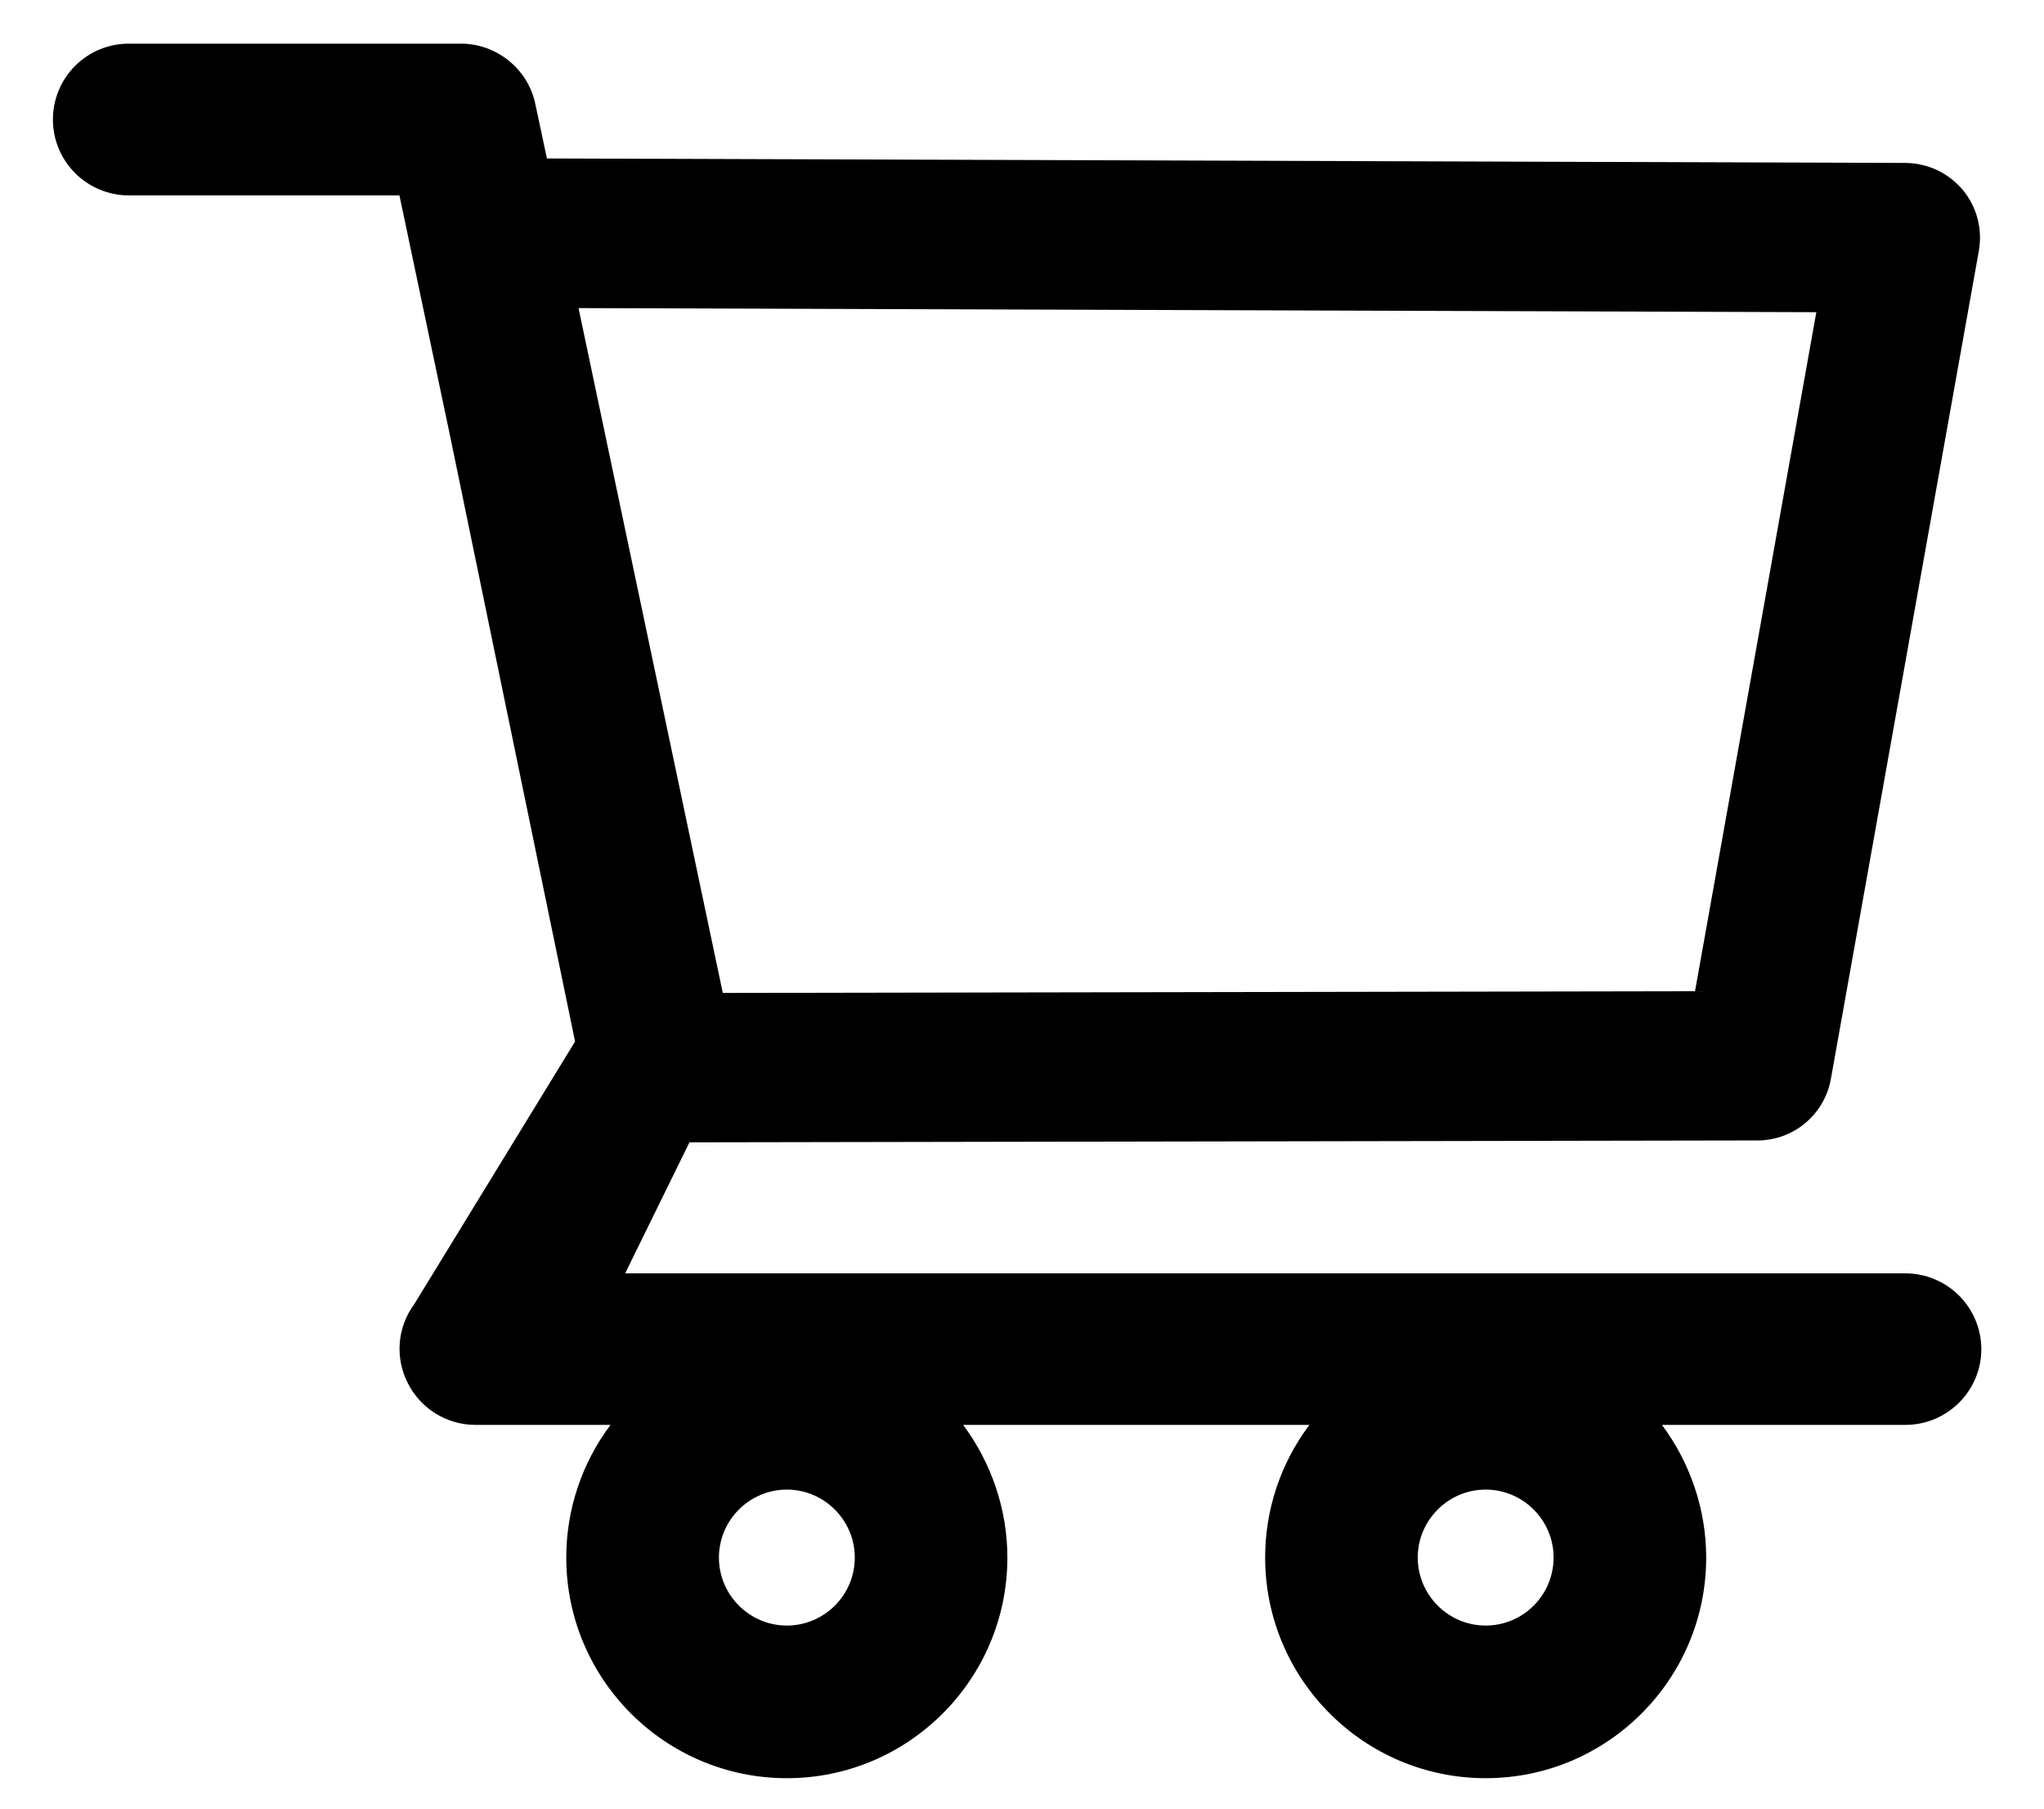
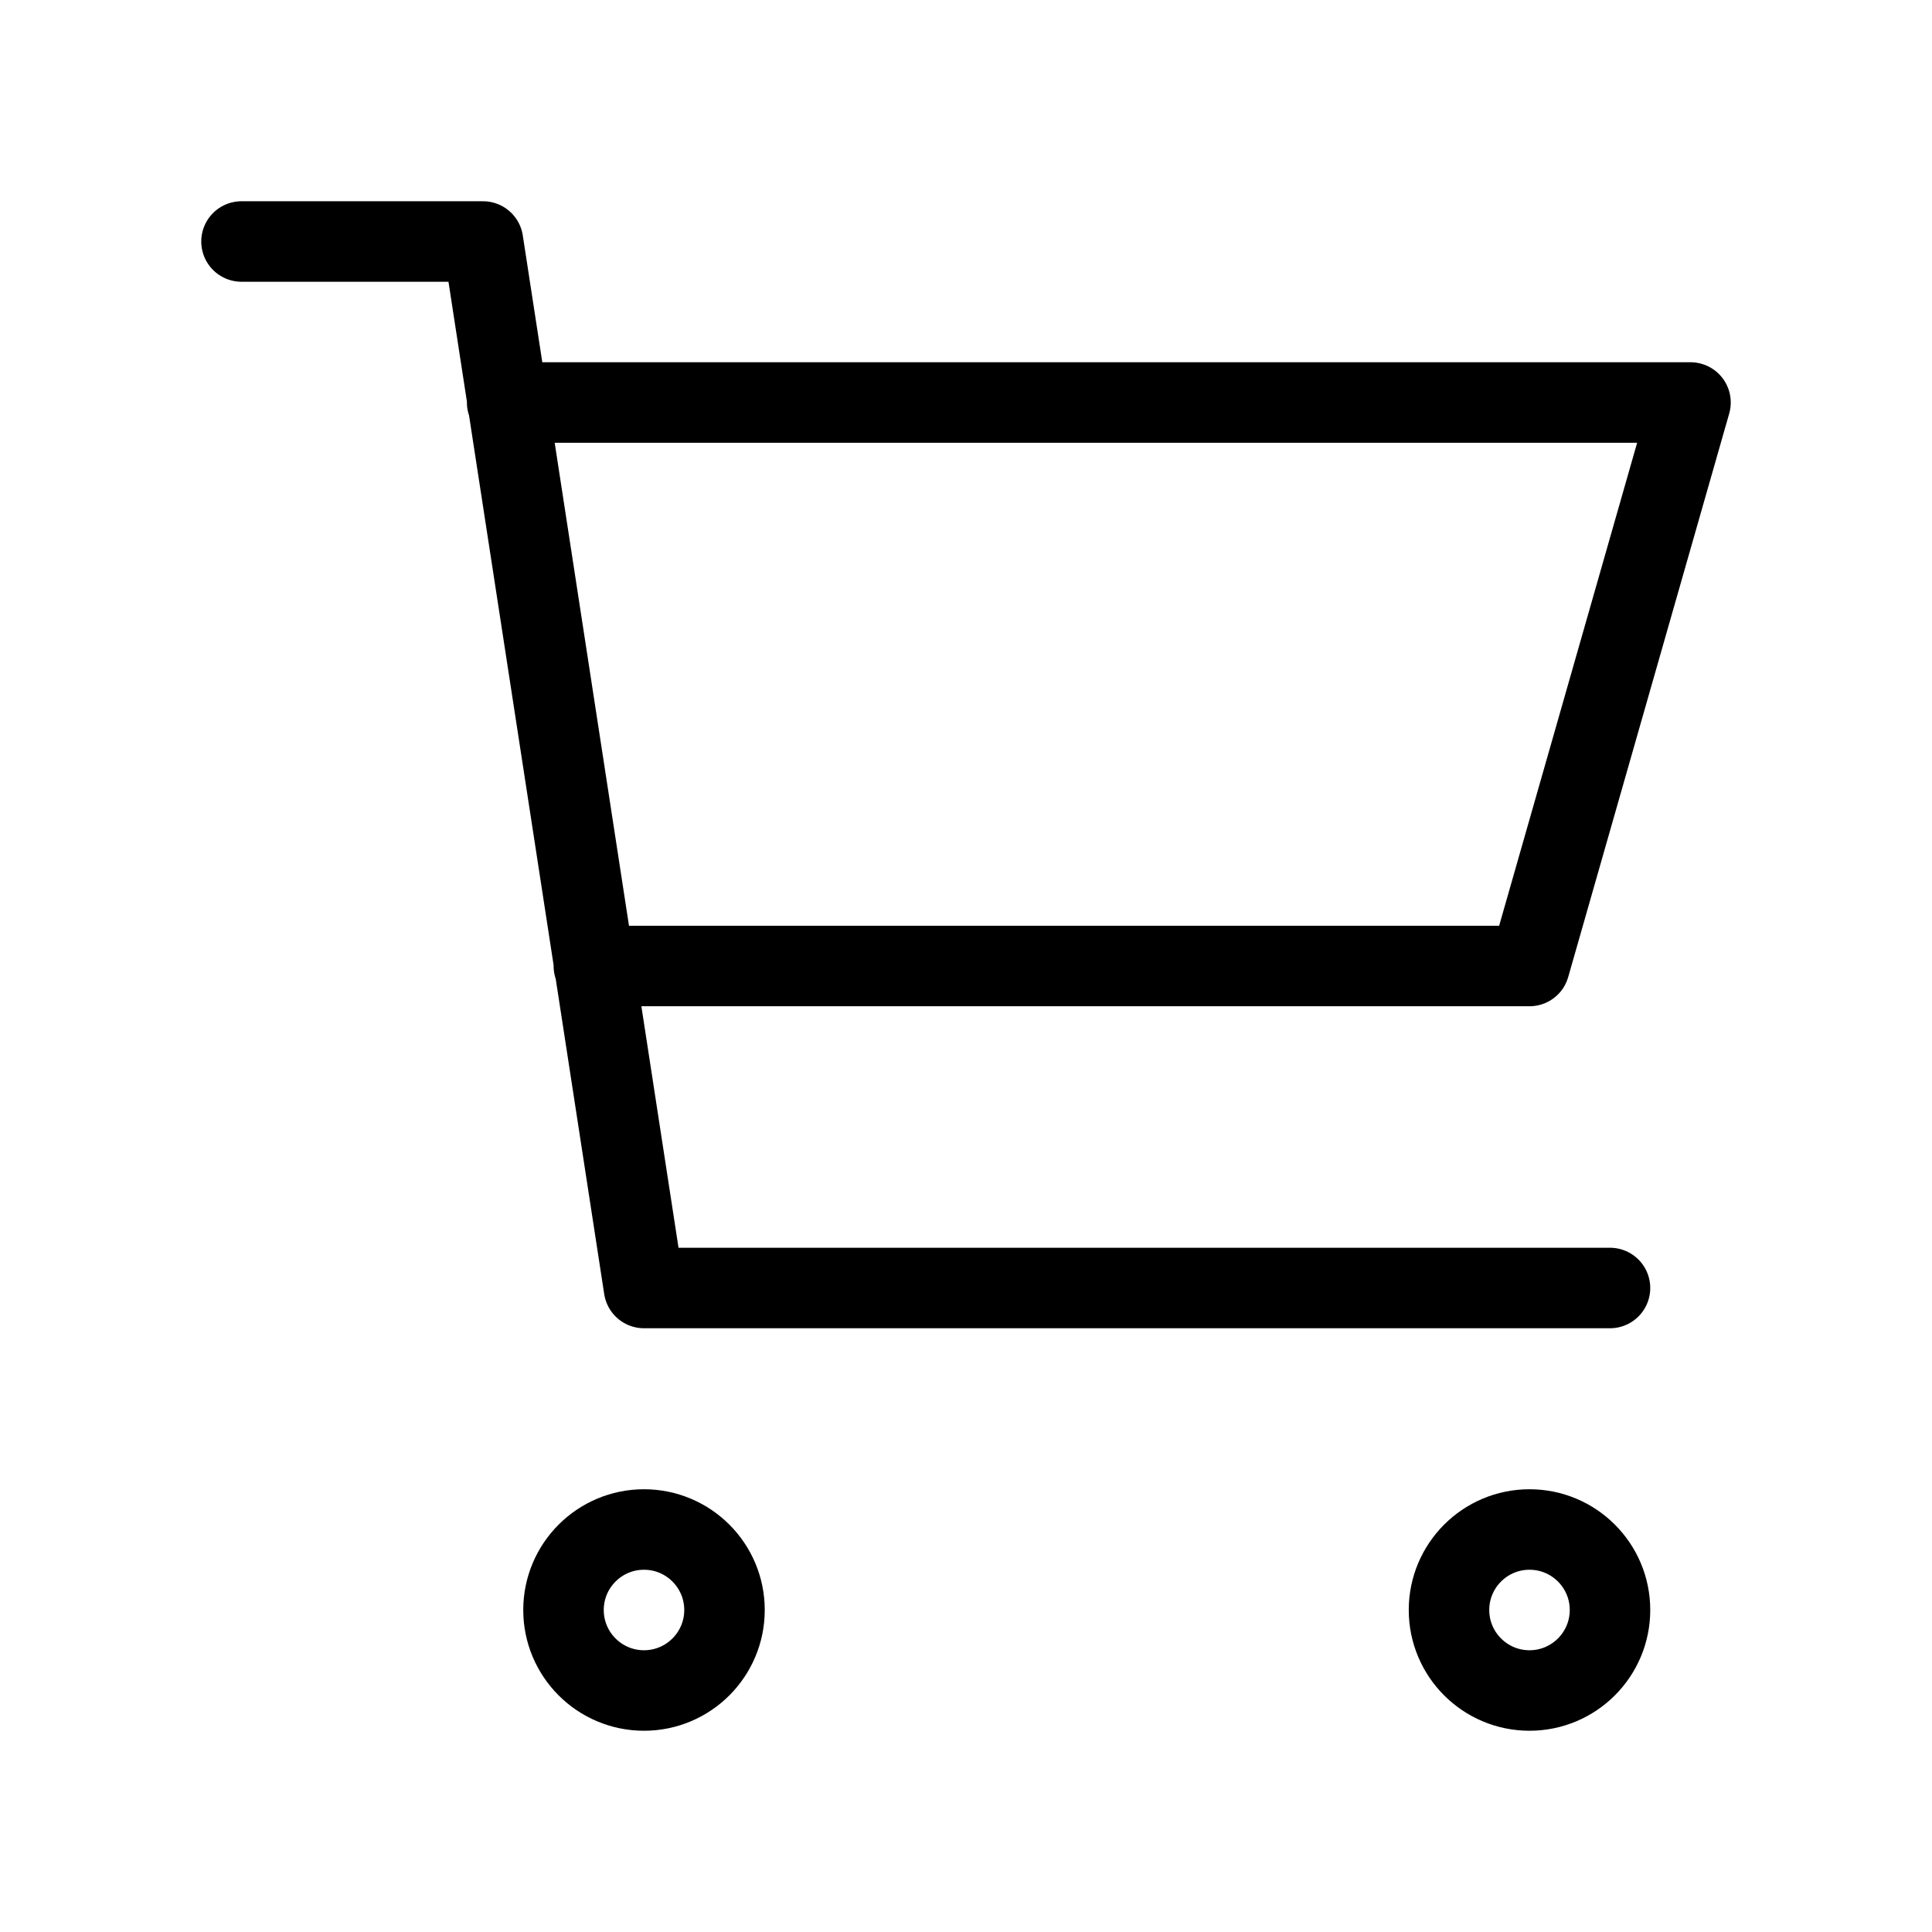
- <svg xmlns="http://www.w3.org/2000/svg" width="26" height="23" viewBox="0 0 26 23" fill="none">
-   <path d="M24.235 16.193H7.952L8.77 14.527L22.354 14.503C22.814 14.503 23.207 14.175 23.289 13.721L25.171 3.191C25.22 2.914 25.146 2.63 24.966 2.414C24.876 2.308 24.765 2.222 24.64 2.163C24.514 2.104 24.377 2.073 24.238 2.072L6.957 2.015L6.809 1.32C6.716 0.877 6.317 0.555 5.863 0.555H1.639C1.383 0.555 1.137 0.656 0.956 0.837C0.775 1.018 0.673 1.264 0.673 1.52C0.673 1.776 0.775 2.021 0.956 2.202C1.137 2.383 1.383 2.485 1.639 2.485H5.081L5.727 5.553L7.315 13.245L5.27 16.584C5.164 16.727 5.1 16.897 5.085 17.075C5.071 17.253 5.106 17.431 5.188 17.59C5.352 17.915 5.683 18.12 6.049 18.12H7.766C7.4 18.607 7.203 19.199 7.203 19.807C7.203 21.355 8.461 22.613 10.009 22.613C11.556 22.613 12.814 21.355 12.814 19.807C12.814 19.198 12.612 18.604 12.251 18.12H16.656C16.29 18.607 16.092 19.199 16.093 19.807C16.093 21.355 17.35 22.613 18.898 22.613C20.446 22.613 21.703 21.355 21.703 19.807C21.703 19.198 21.501 18.604 21.14 18.12H24.238C24.769 18.12 25.203 17.688 25.203 17.155C25.202 16.899 25.099 16.655 24.918 16.474C24.737 16.294 24.491 16.193 24.235 16.193ZM7.359 3.918L23.104 3.97L21.561 12.605L9.194 12.627L7.359 3.918ZM10.009 20.672C9.533 20.672 9.145 20.283 9.145 19.807C9.145 19.332 9.533 18.943 10.009 18.943C10.484 18.943 10.873 19.332 10.873 19.807C10.873 20.037 10.782 20.256 10.62 20.418C10.457 20.581 10.238 20.672 10.009 20.672ZM18.898 20.672C18.422 20.672 18.034 20.283 18.034 19.807C18.034 19.332 18.422 18.943 18.898 18.943C19.374 18.943 19.762 19.332 19.762 19.807C19.762 20.037 19.671 20.256 19.509 20.418C19.347 20.581 19.127 20.672 18.898 20.672Z" fill="black" />
+ <svg xmlns="http://www.w3.org/2000/svg" width="800px" height="800px" viewBox="0 0 24 24" fill="none">
+   <g id="SVGRepo_bgCarrier" stroke-width="0" />
+   <g id="SVGRepo_tracerCarrier" stroke-linecap="round" stroke-linejoin="round" />
+   <g id="SVGRepo_iconCarrier">
+     <path d="M6.3 5H21L19 12H7.377M20 16H8L6 3H3M9 20C9 20.552 8.552 21 8 21C7.448 21 7 20.552 7 20C7 19.448 7.448 19 8 19C8.552 19 9 19.448 9 20ZM20 20C20 20.552 19.552 21 19 21C18.448 21 18 20.552 18 20C18 19.448 18.448 19 19 19C19.552 19 20 19.448 20 20Z" stroke="#000000" stroke-width="1" stroke-linecap="round" stroke-linejoin="round" />
+   </g>
</svg>
